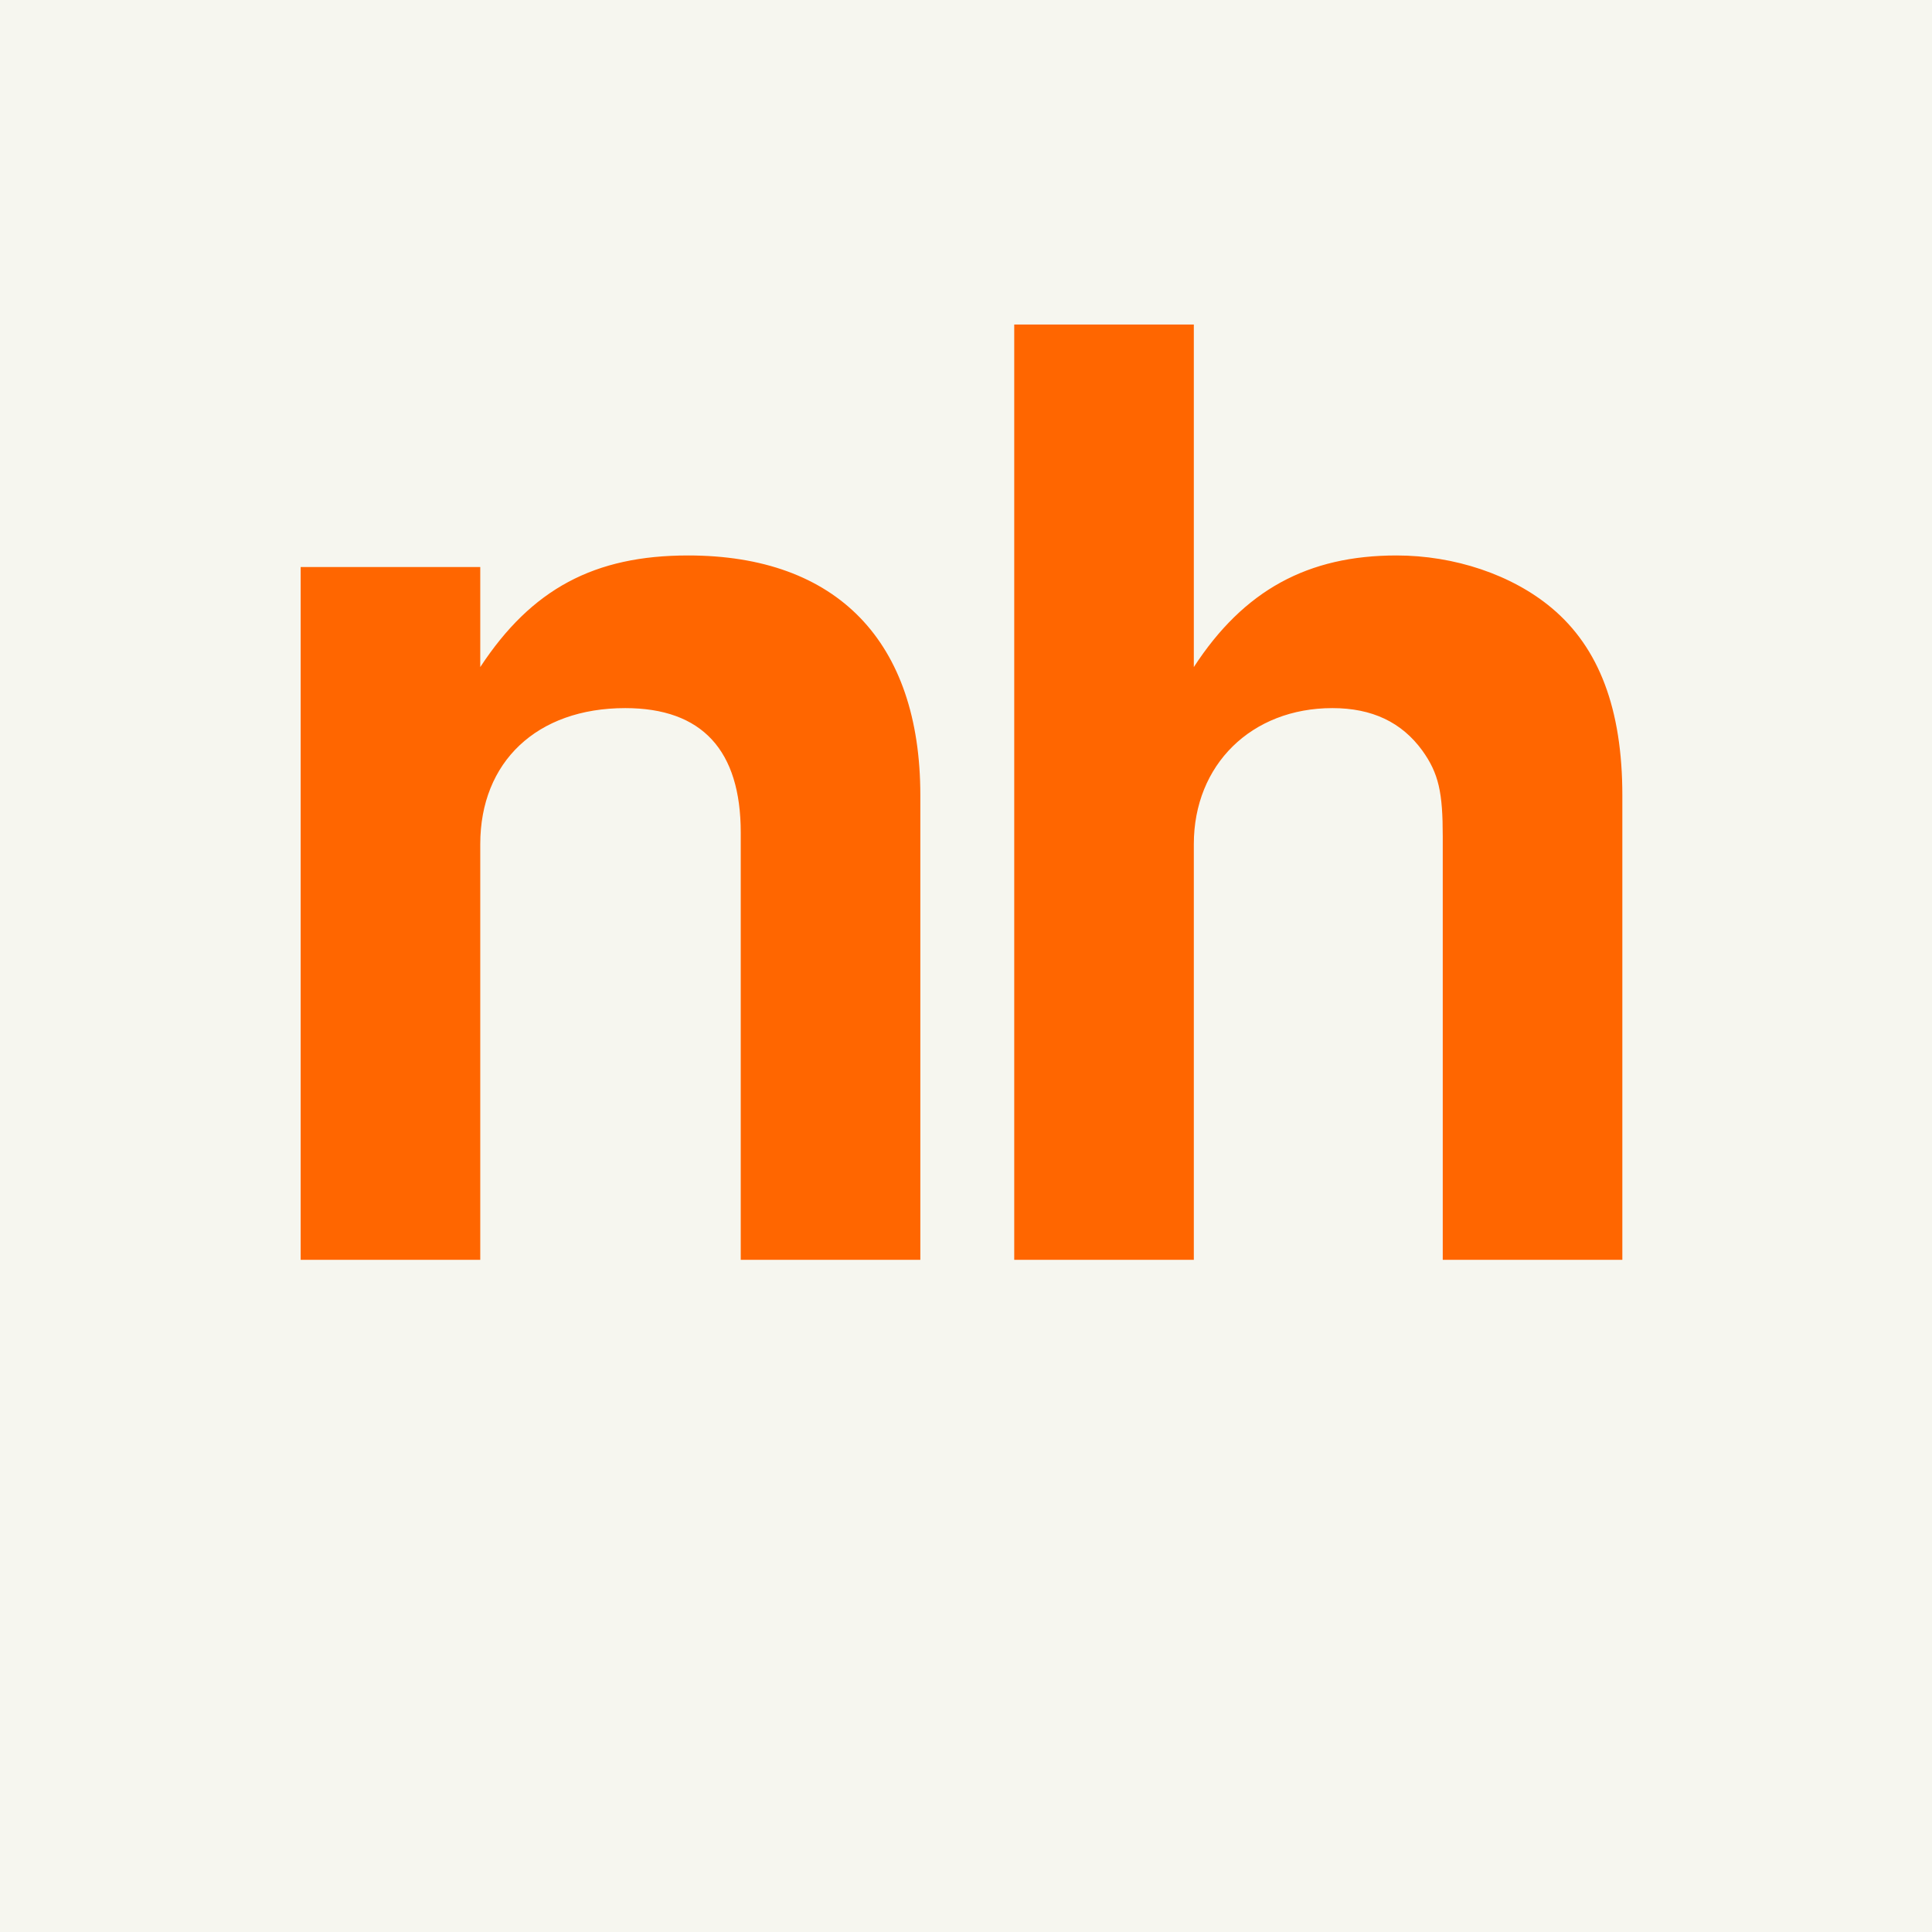
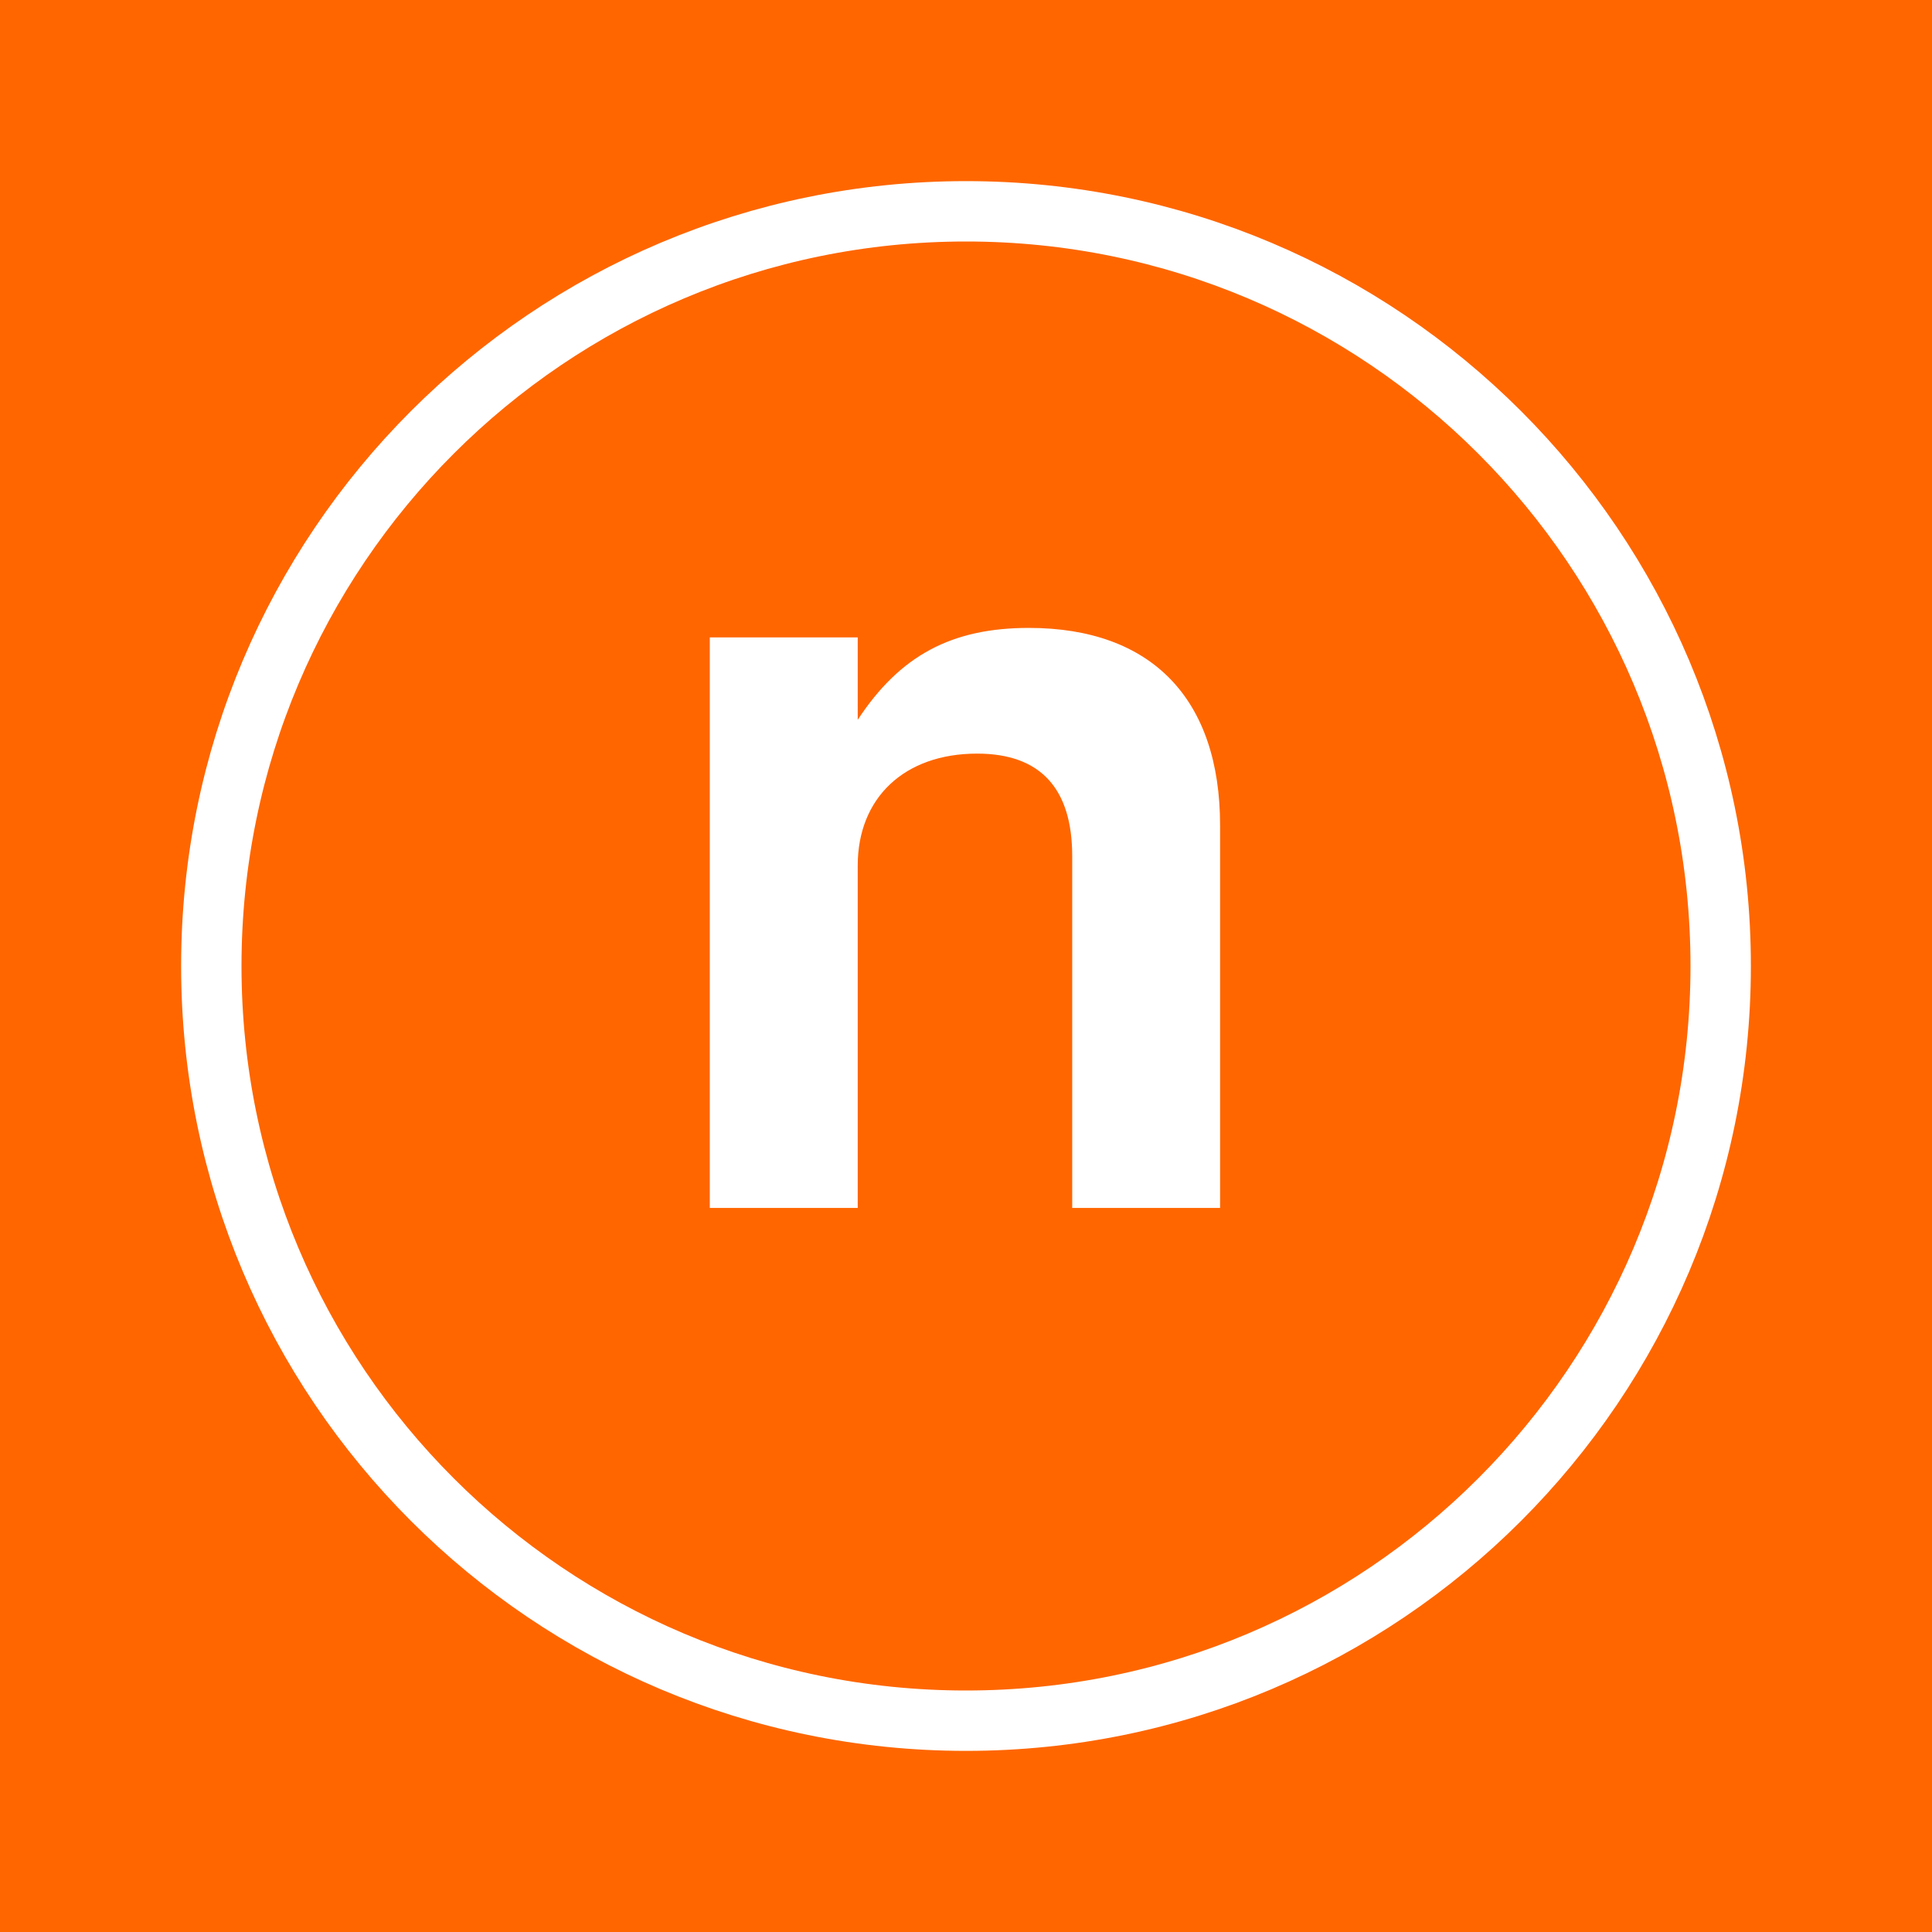
<svg xmlns="http://www.w3.org/2000/svg" viewBox="0 0 512 512" width="512" height="512">
-   <rect width="512" height="512" fill="#f6f6ef" />
-   <text x="50%" y="50%" text-anchor="middle" dominant-baseline="central" font-family="-apple-system, BlinkMacSystemFont, 'Segoe UI', Helvetica, Arial, sans-serif" font-weight="800" font-size="340" fill="#ff6600" letter-spacing="-20">nh</text>
+   <rect width="512" height="512" fill="#ff6600" />
+   <circle cx="256" cy="256" r="200" fill="none" stroke="#ffffff" stroke-width="16" />
+   <text x="50%" y="50%" text-anchor="middle" dominant-baseline="central" font-family="-apple-system, BlinkMacSystemFont, 'Segoe UI', Helvetica, Arial, sans-serif" font-weight="700" font-size="280" fill="#ffffff">n</text>
</svg>
